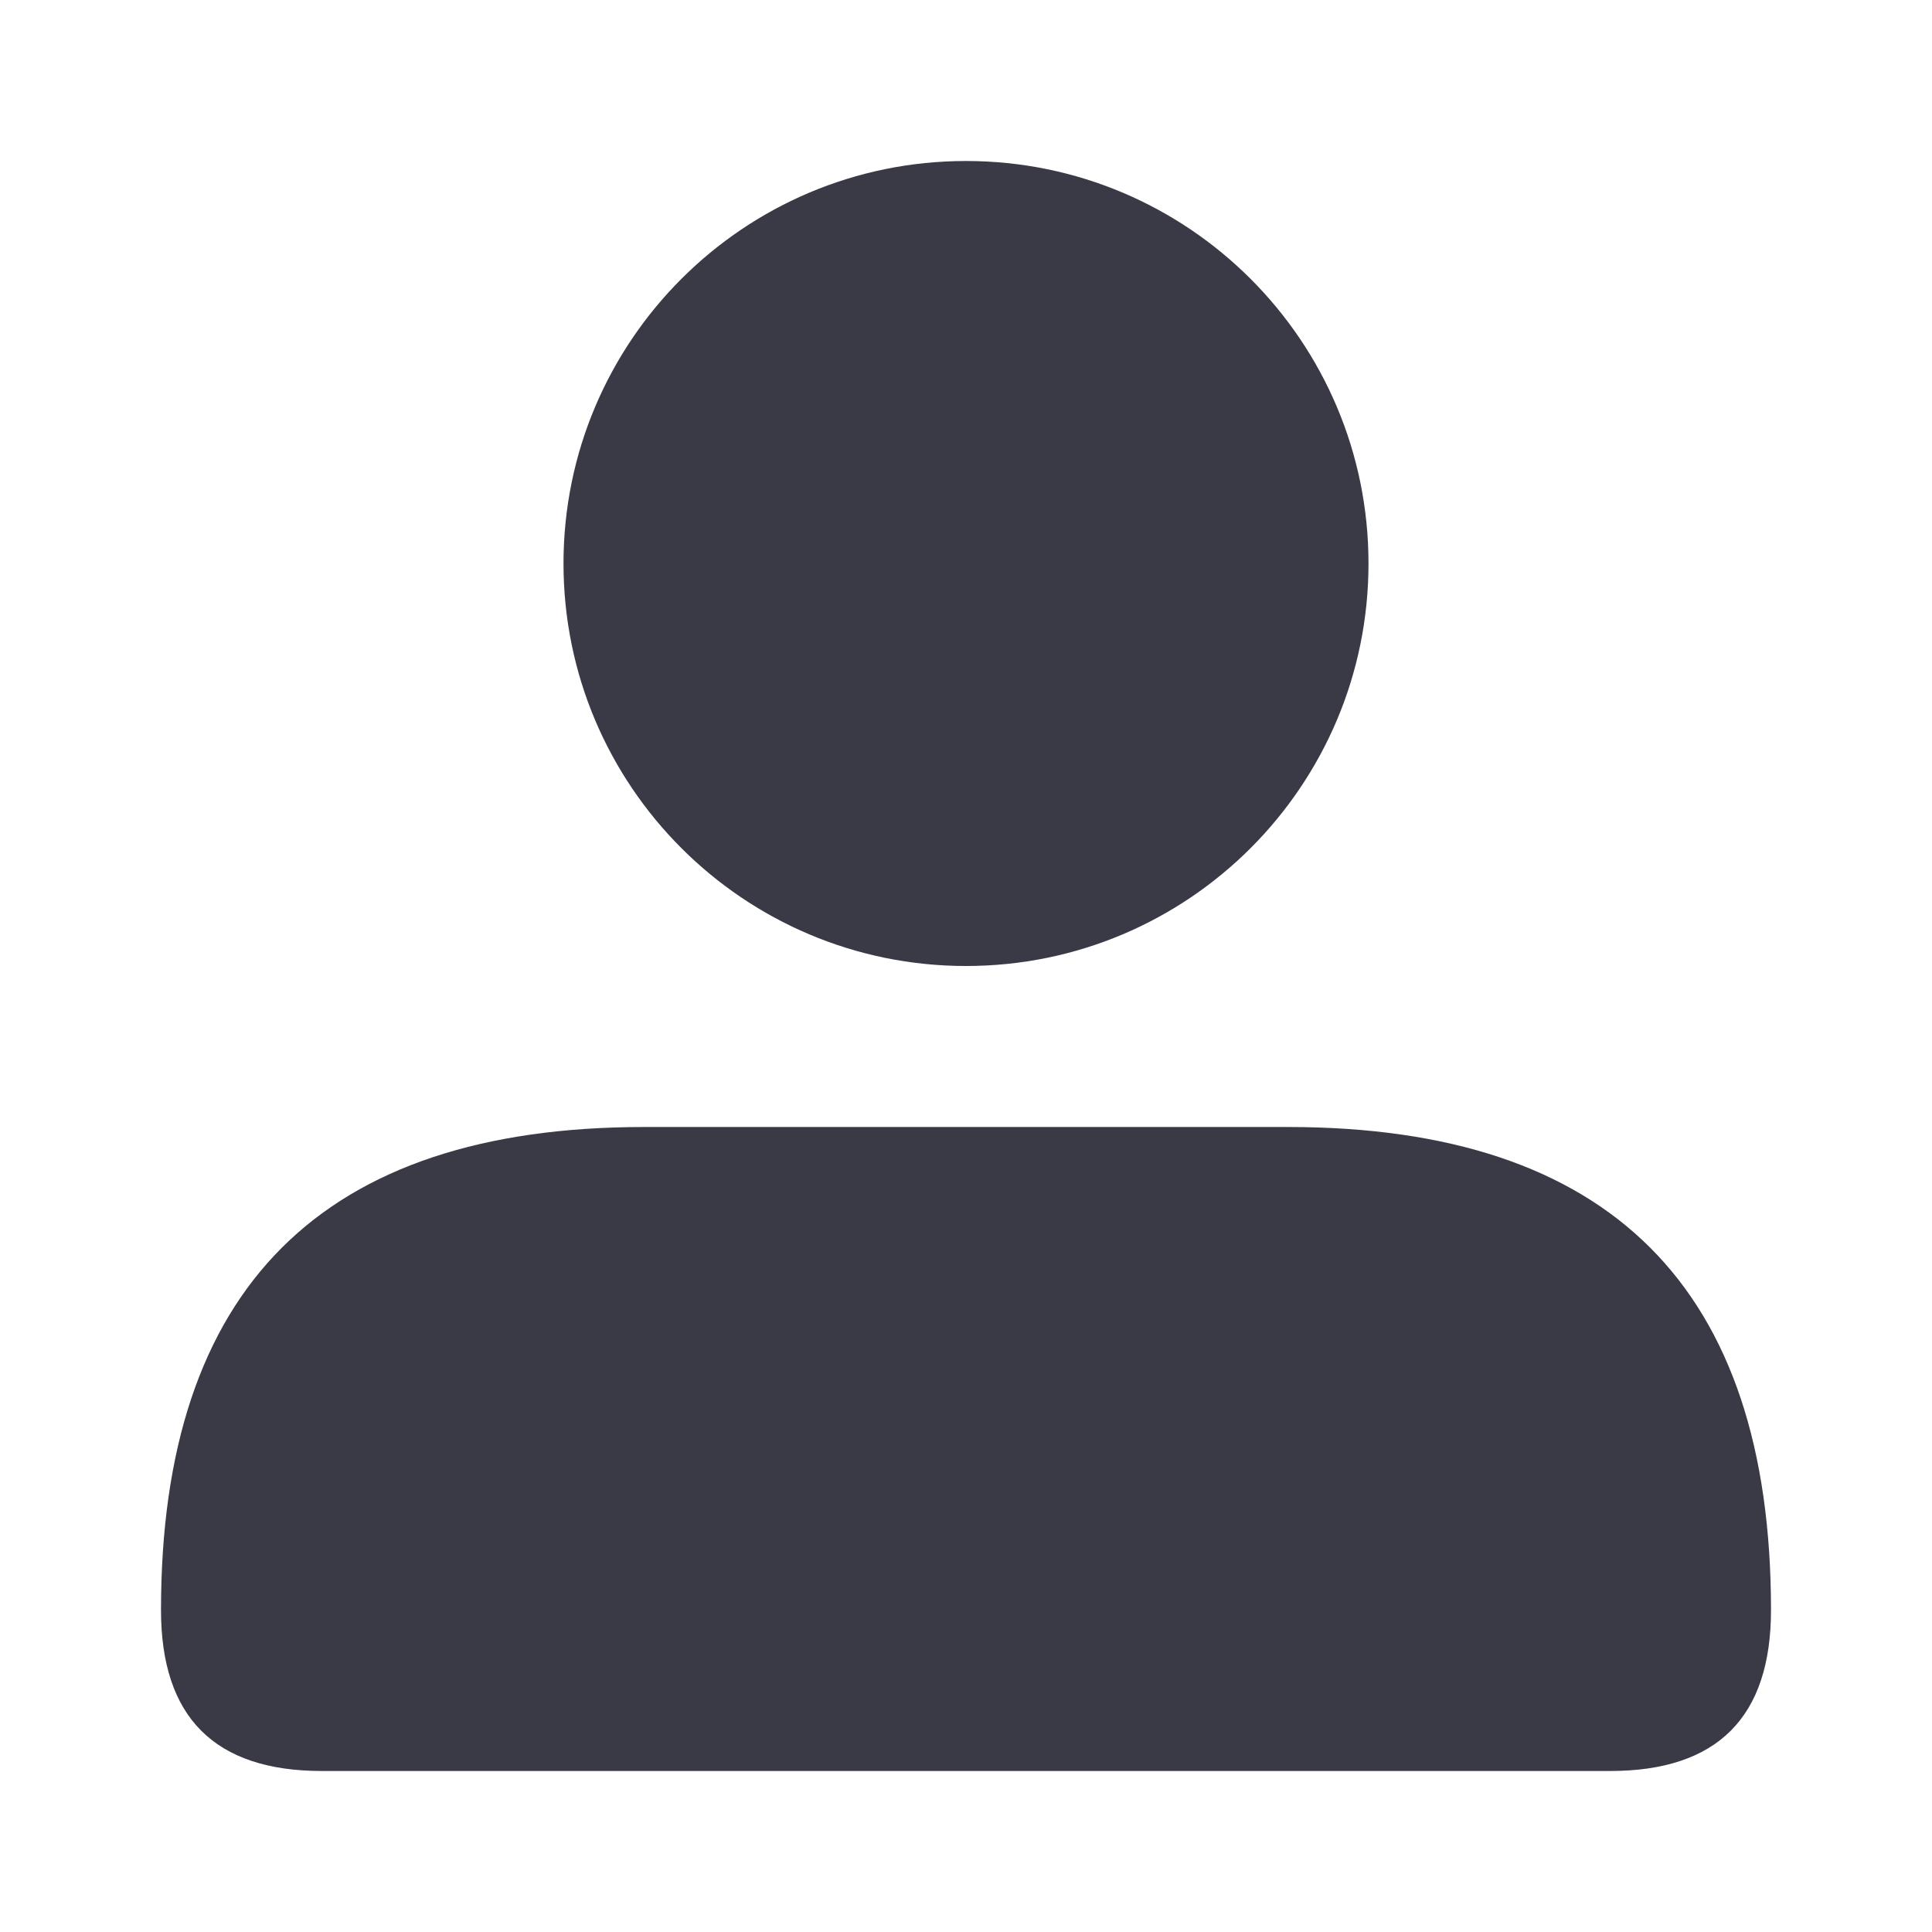
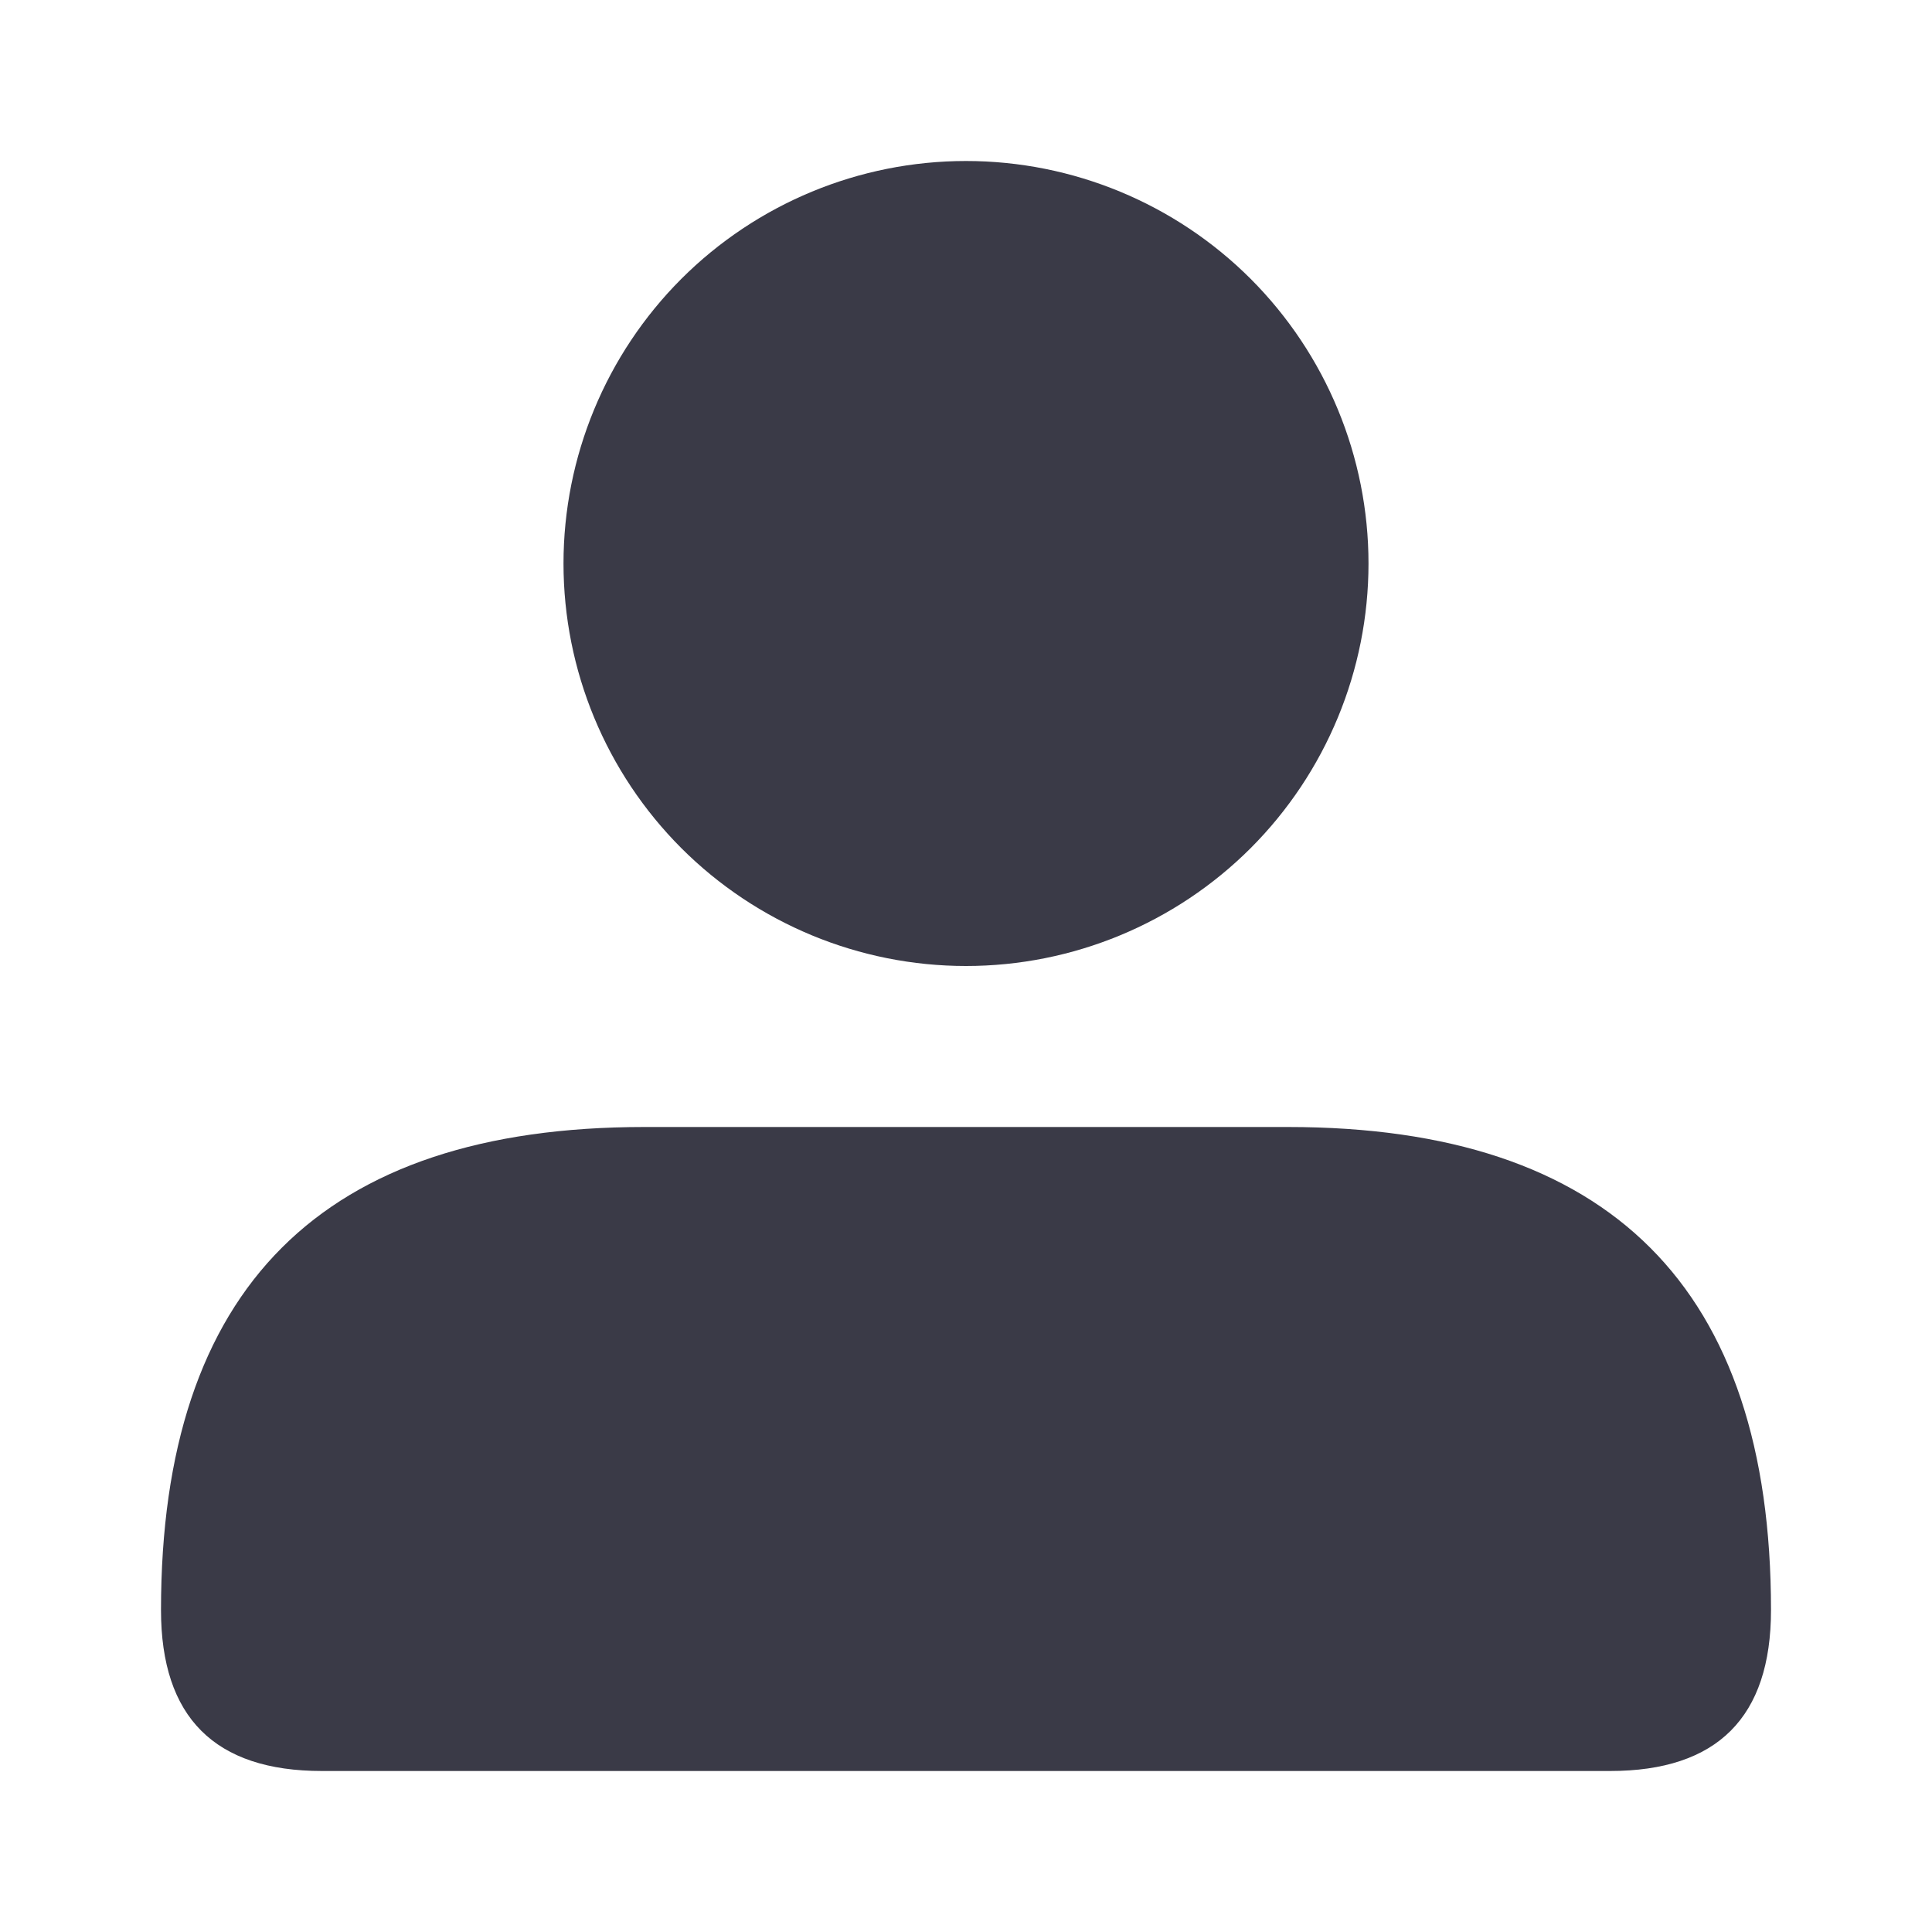
- <svg xmlns="http://www.w3.org/2000/svg" width="24" height="24" viewBox="0 0 24 24">
-   <path fill="#3A3A47" fill-rule="evenodd" d="M16 14c4 0 6 2 6 6 0 1.333-.667 2-2 2H4c-1.333 0-2-.667-2-2 0-4 2.001-6 6.004-6H16zM12 2a5 5 0 1 1 0 10 5 5 0 0 1 0-10z" />
+ <svg xmlns="http://www.w3.org/2000/svg" width="24" height="24" viewBox="0 0 24 24" fill="none">
+   <path d="M12 12C10.674 12 9.402 11.473 8.464 10.536C7.527 9.598 7 8.326 7 7C7 5.674 7.527 4.402 8.464 3.464C9.402 2.527 10.674 2 12 2C13.326 2 14.598 2.527 15.536 3.464C16.473 4.402 17 5.674 17 7C17 8.326 16.473 9.598 15.536 10.536C14.598 11.473 13.326 12 12 12ZM2 20C2 16 4.001 14 8.004 14H16C20 14 22 16 22 20C22 21.333 21.333 22 20 22H4C2.667 22 2 21.333 2 20Z" fill="#3A3A47" />
</svg>
